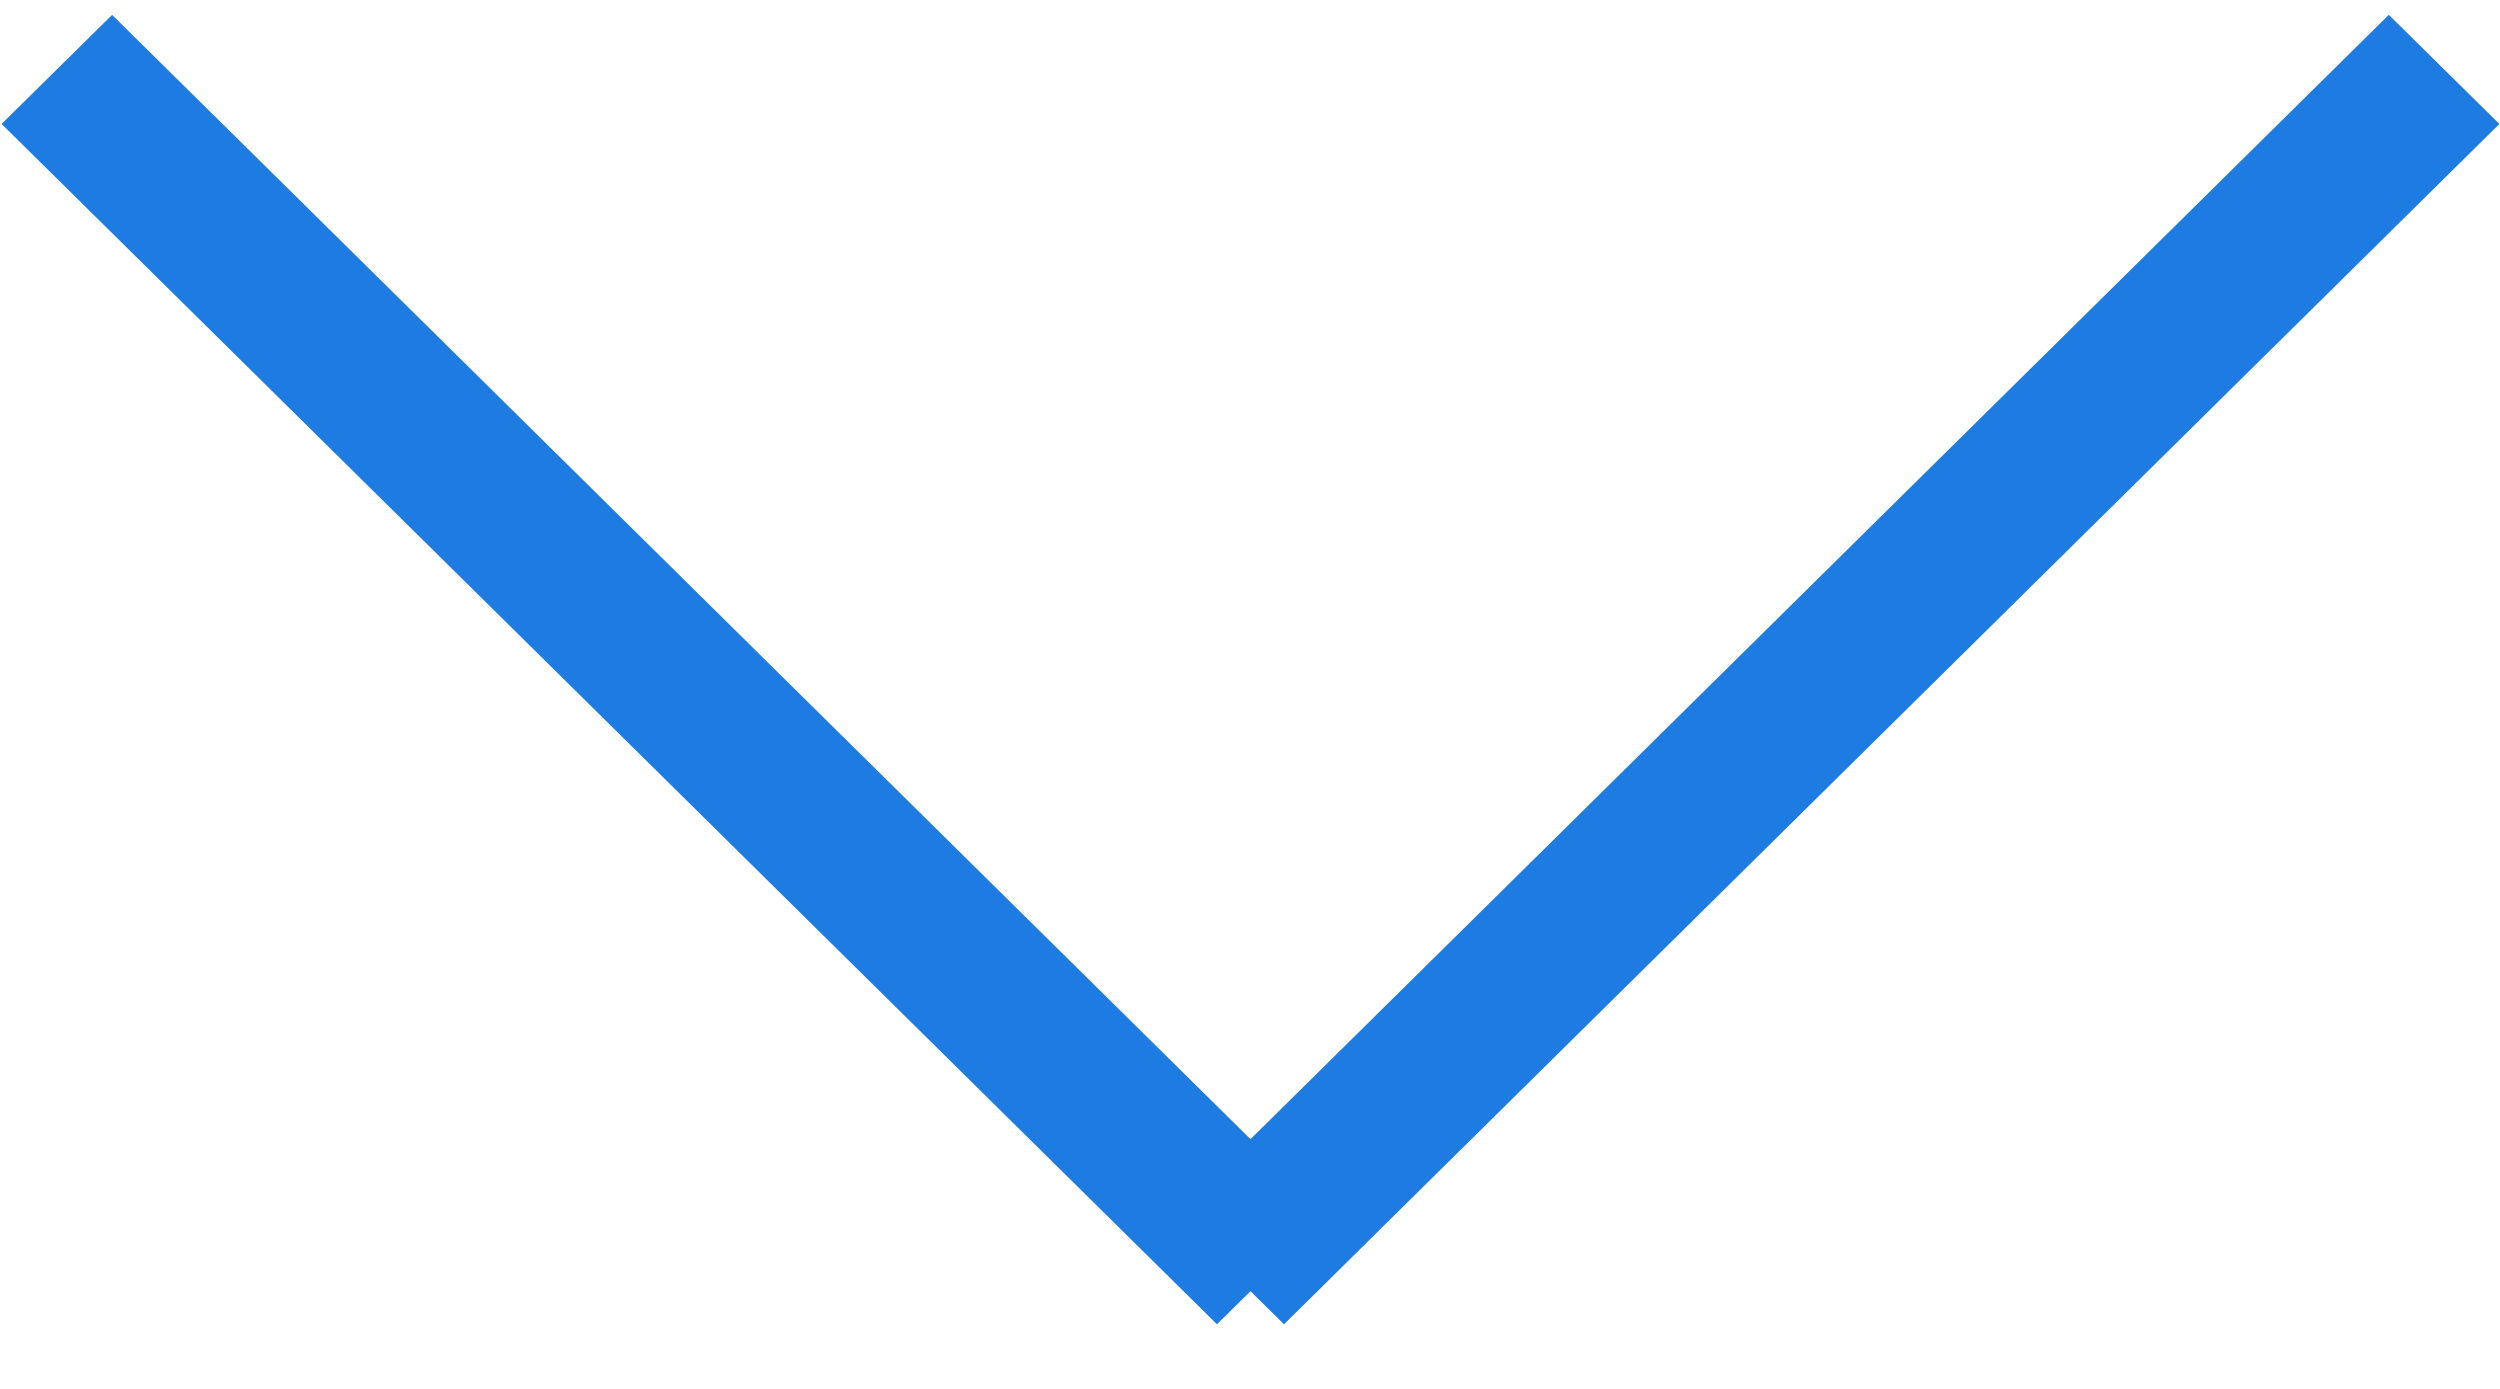
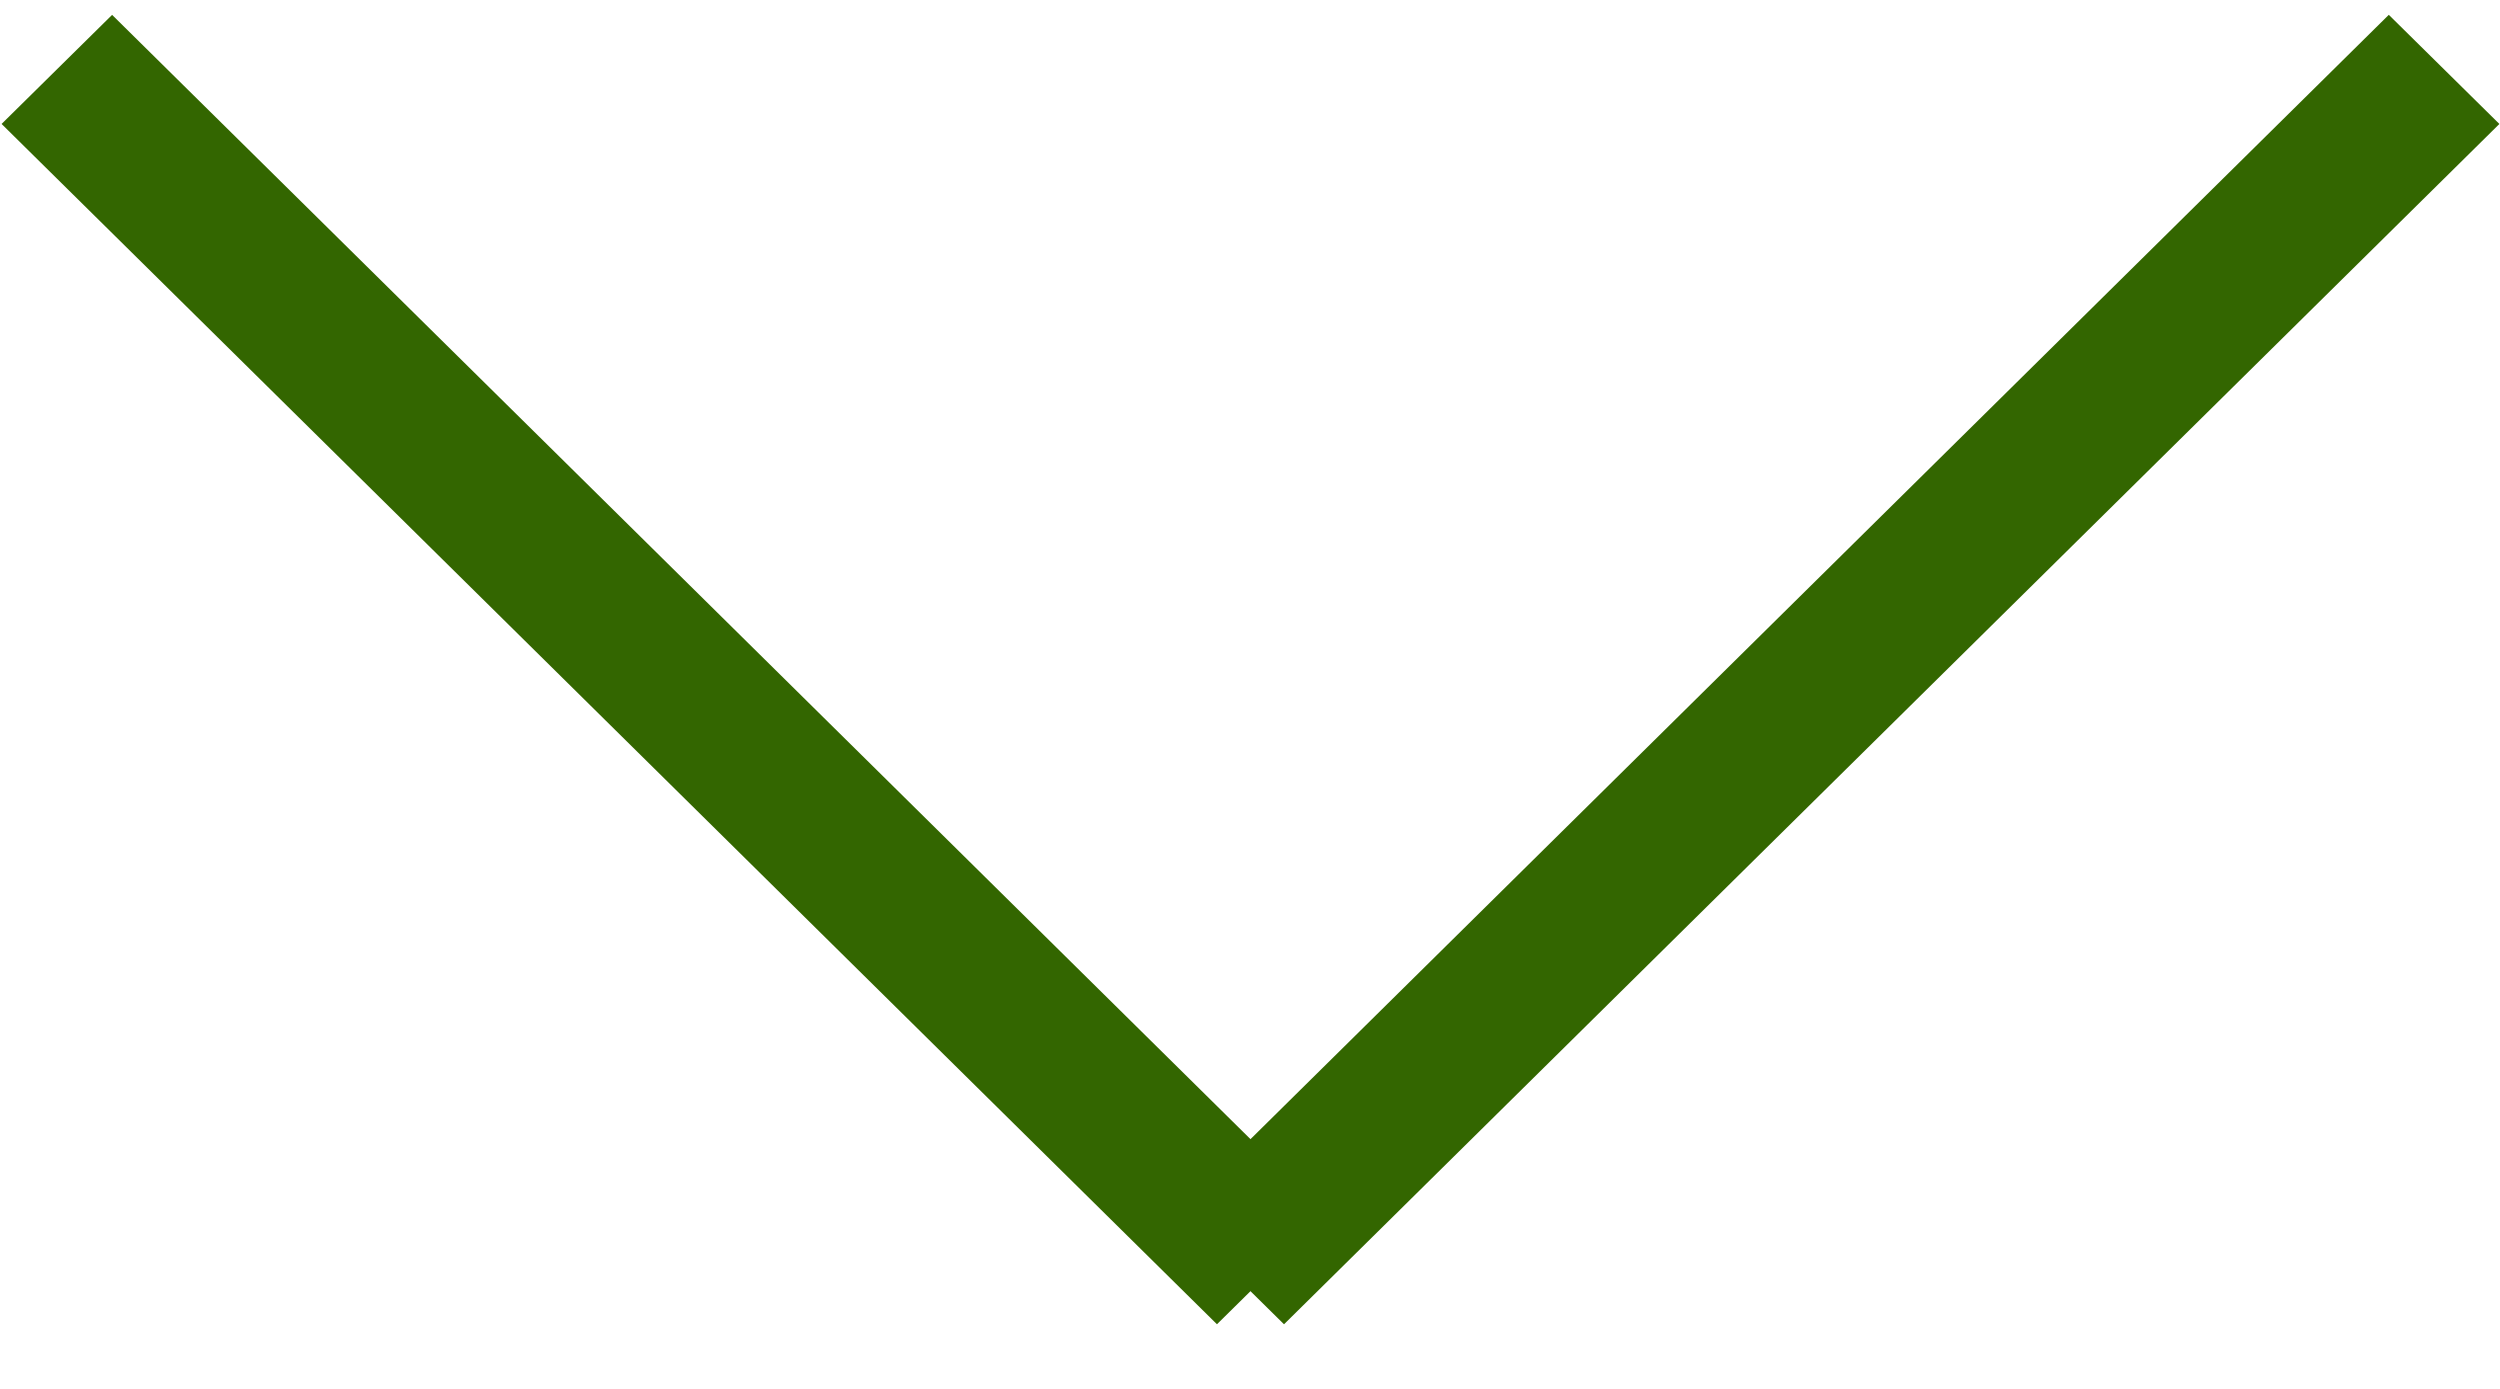
<svg xmlns="http://www.w3.org/2000/svg" width="27px" height="15px" viewBox="0 0 27 15" version="1.1">
  <g id="Boson---Linjeskisser" stroke="none" stroke-width="1" fill="none" fill-rule="evenodd">
-     <g id="About" transform="translate(-458, -5075)" fill="#1E7BE2">
+     <g id="About" transform="translate(-458, -5075)" fill="#336600">
      <g id="Group-3-Copy-20" transform="translate(458, 5075)">
        <polygon id="Rectangle" transform="translate(19.83327, 7.231391) rotate(-135) translate(-19.83327, -7.231391) " points="19.052 -1.987 20.729 -1.998 20.615 16.45 18.937 16.461" />
        <polygon id="Rectangle-Copy-5" transform="translate(7.177019, 7.231391) rotate(-225) translate(-7.177019, -7.231391) " points="6.281 -1.998 7.958 -1.987 8.073 16.461 6.396 16.45" />
      </g>
    </g>
  </g>
</svg>
